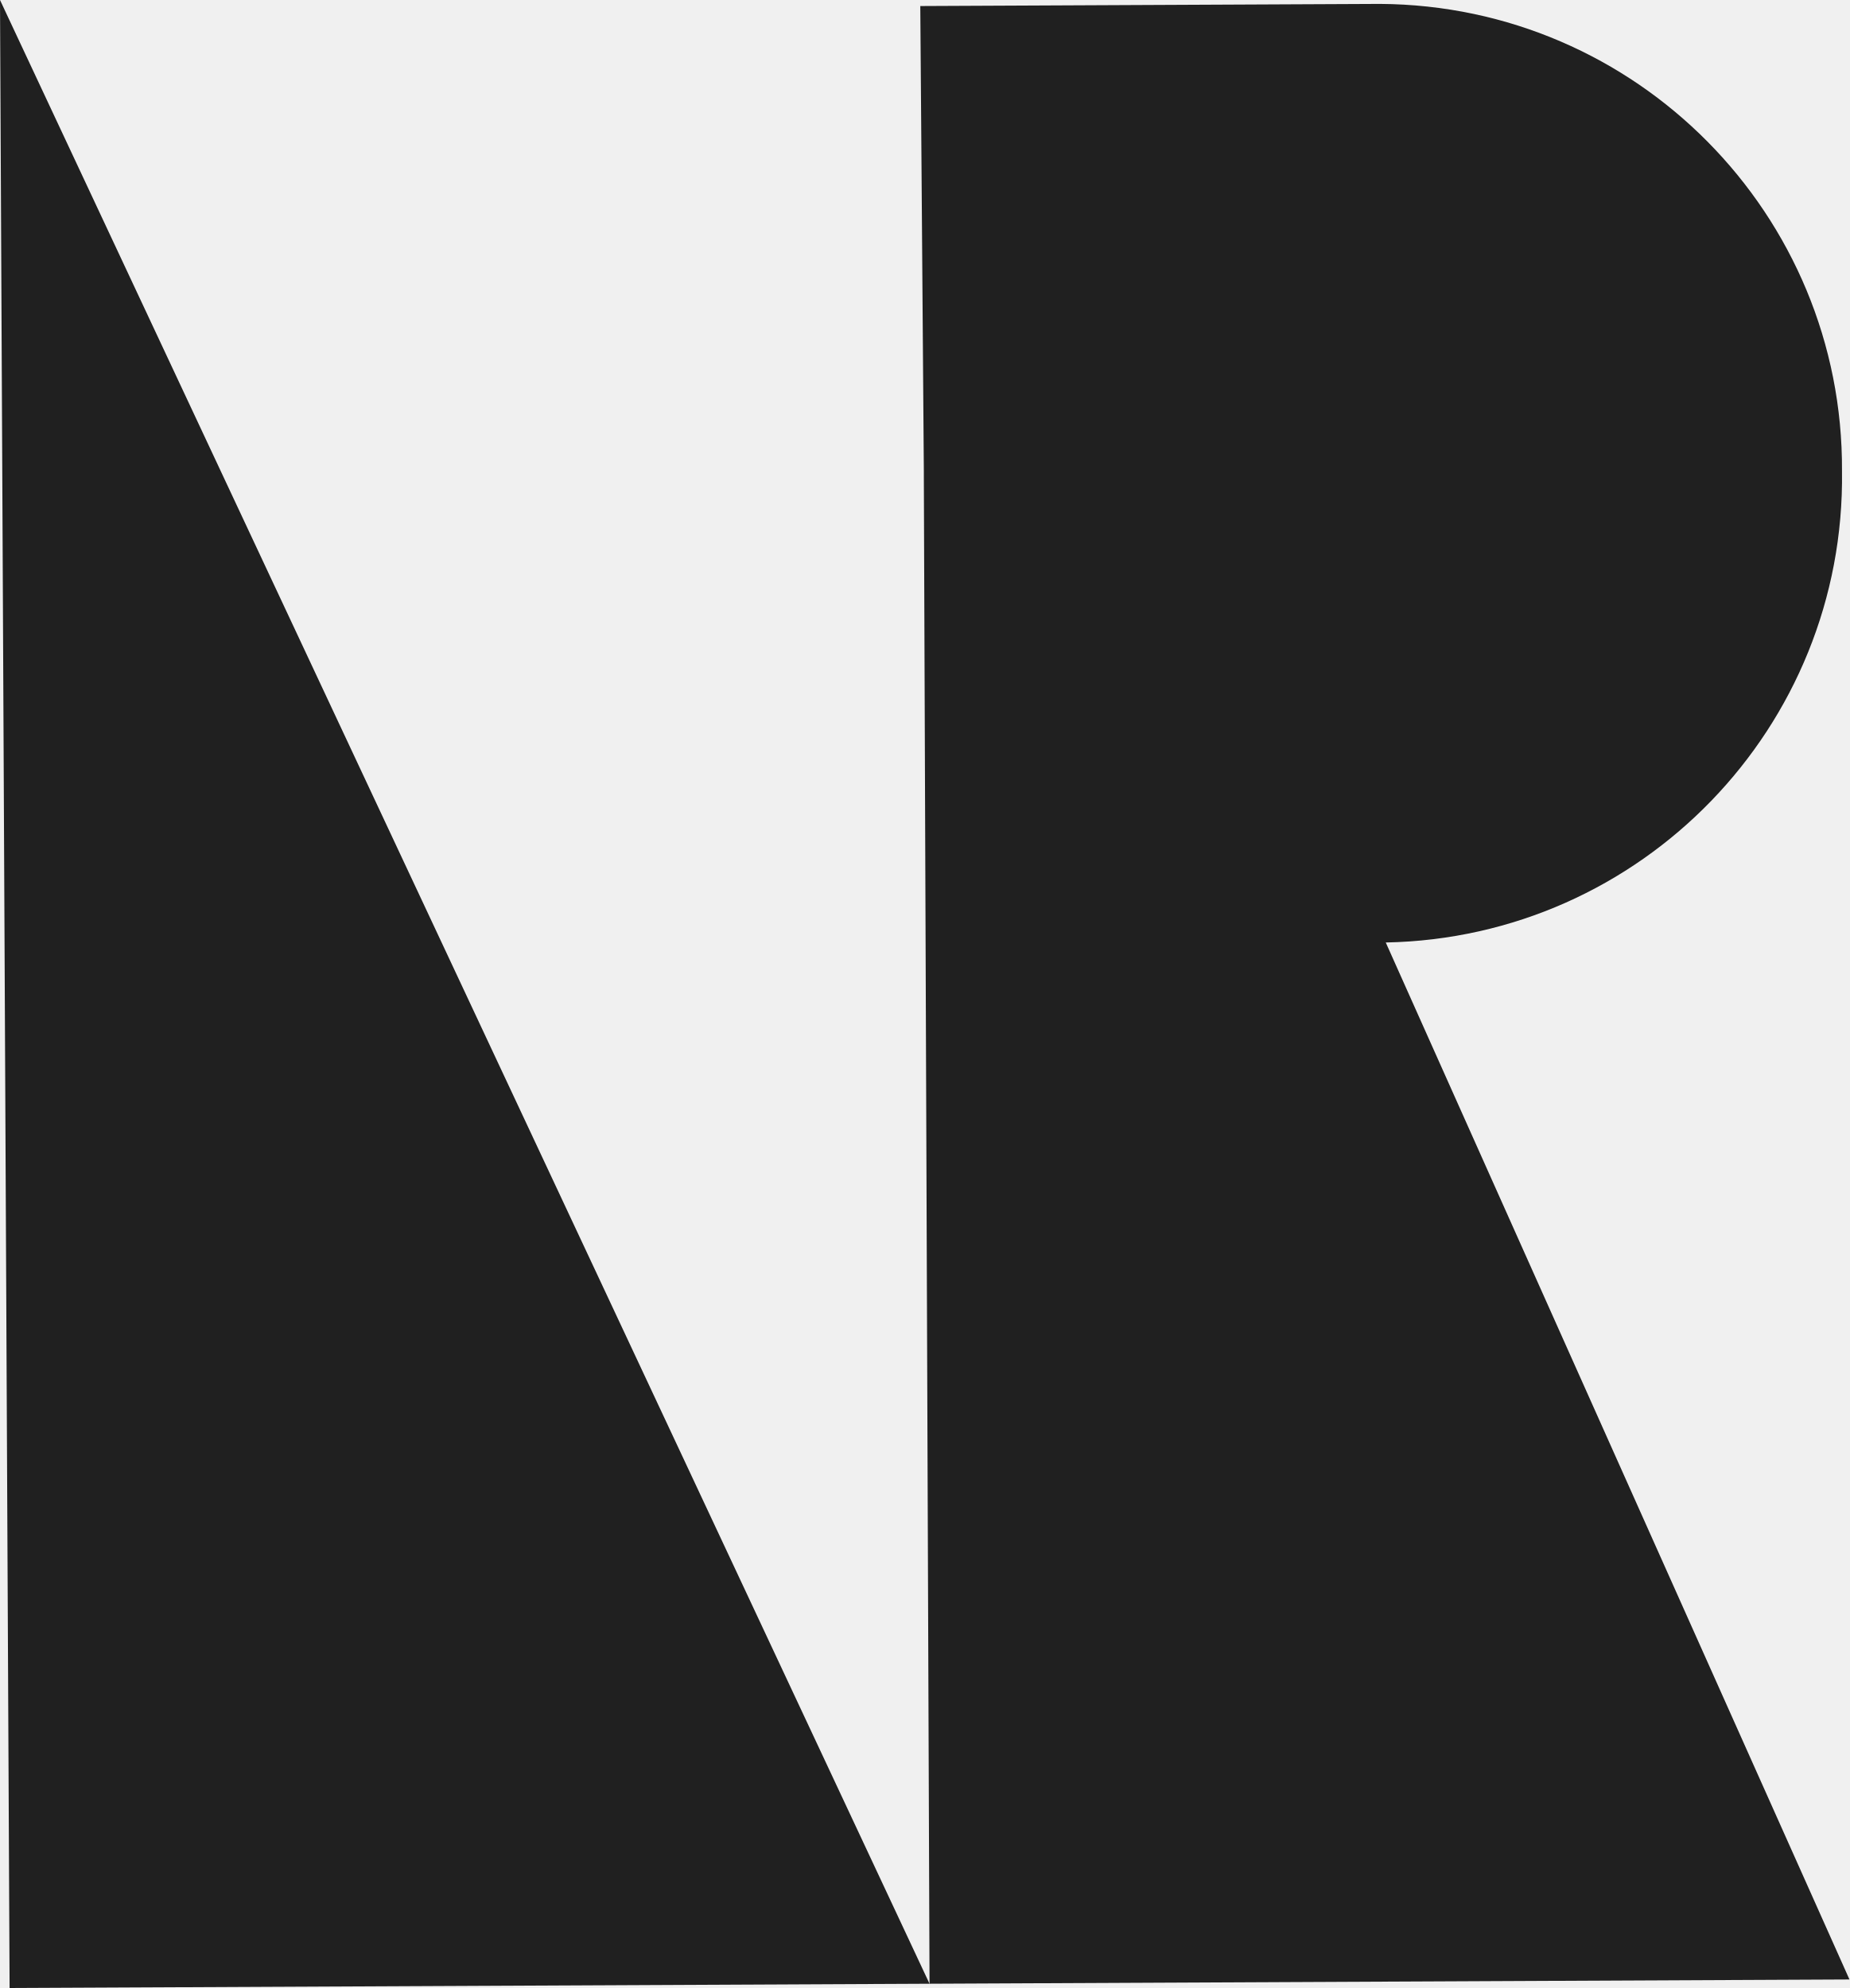
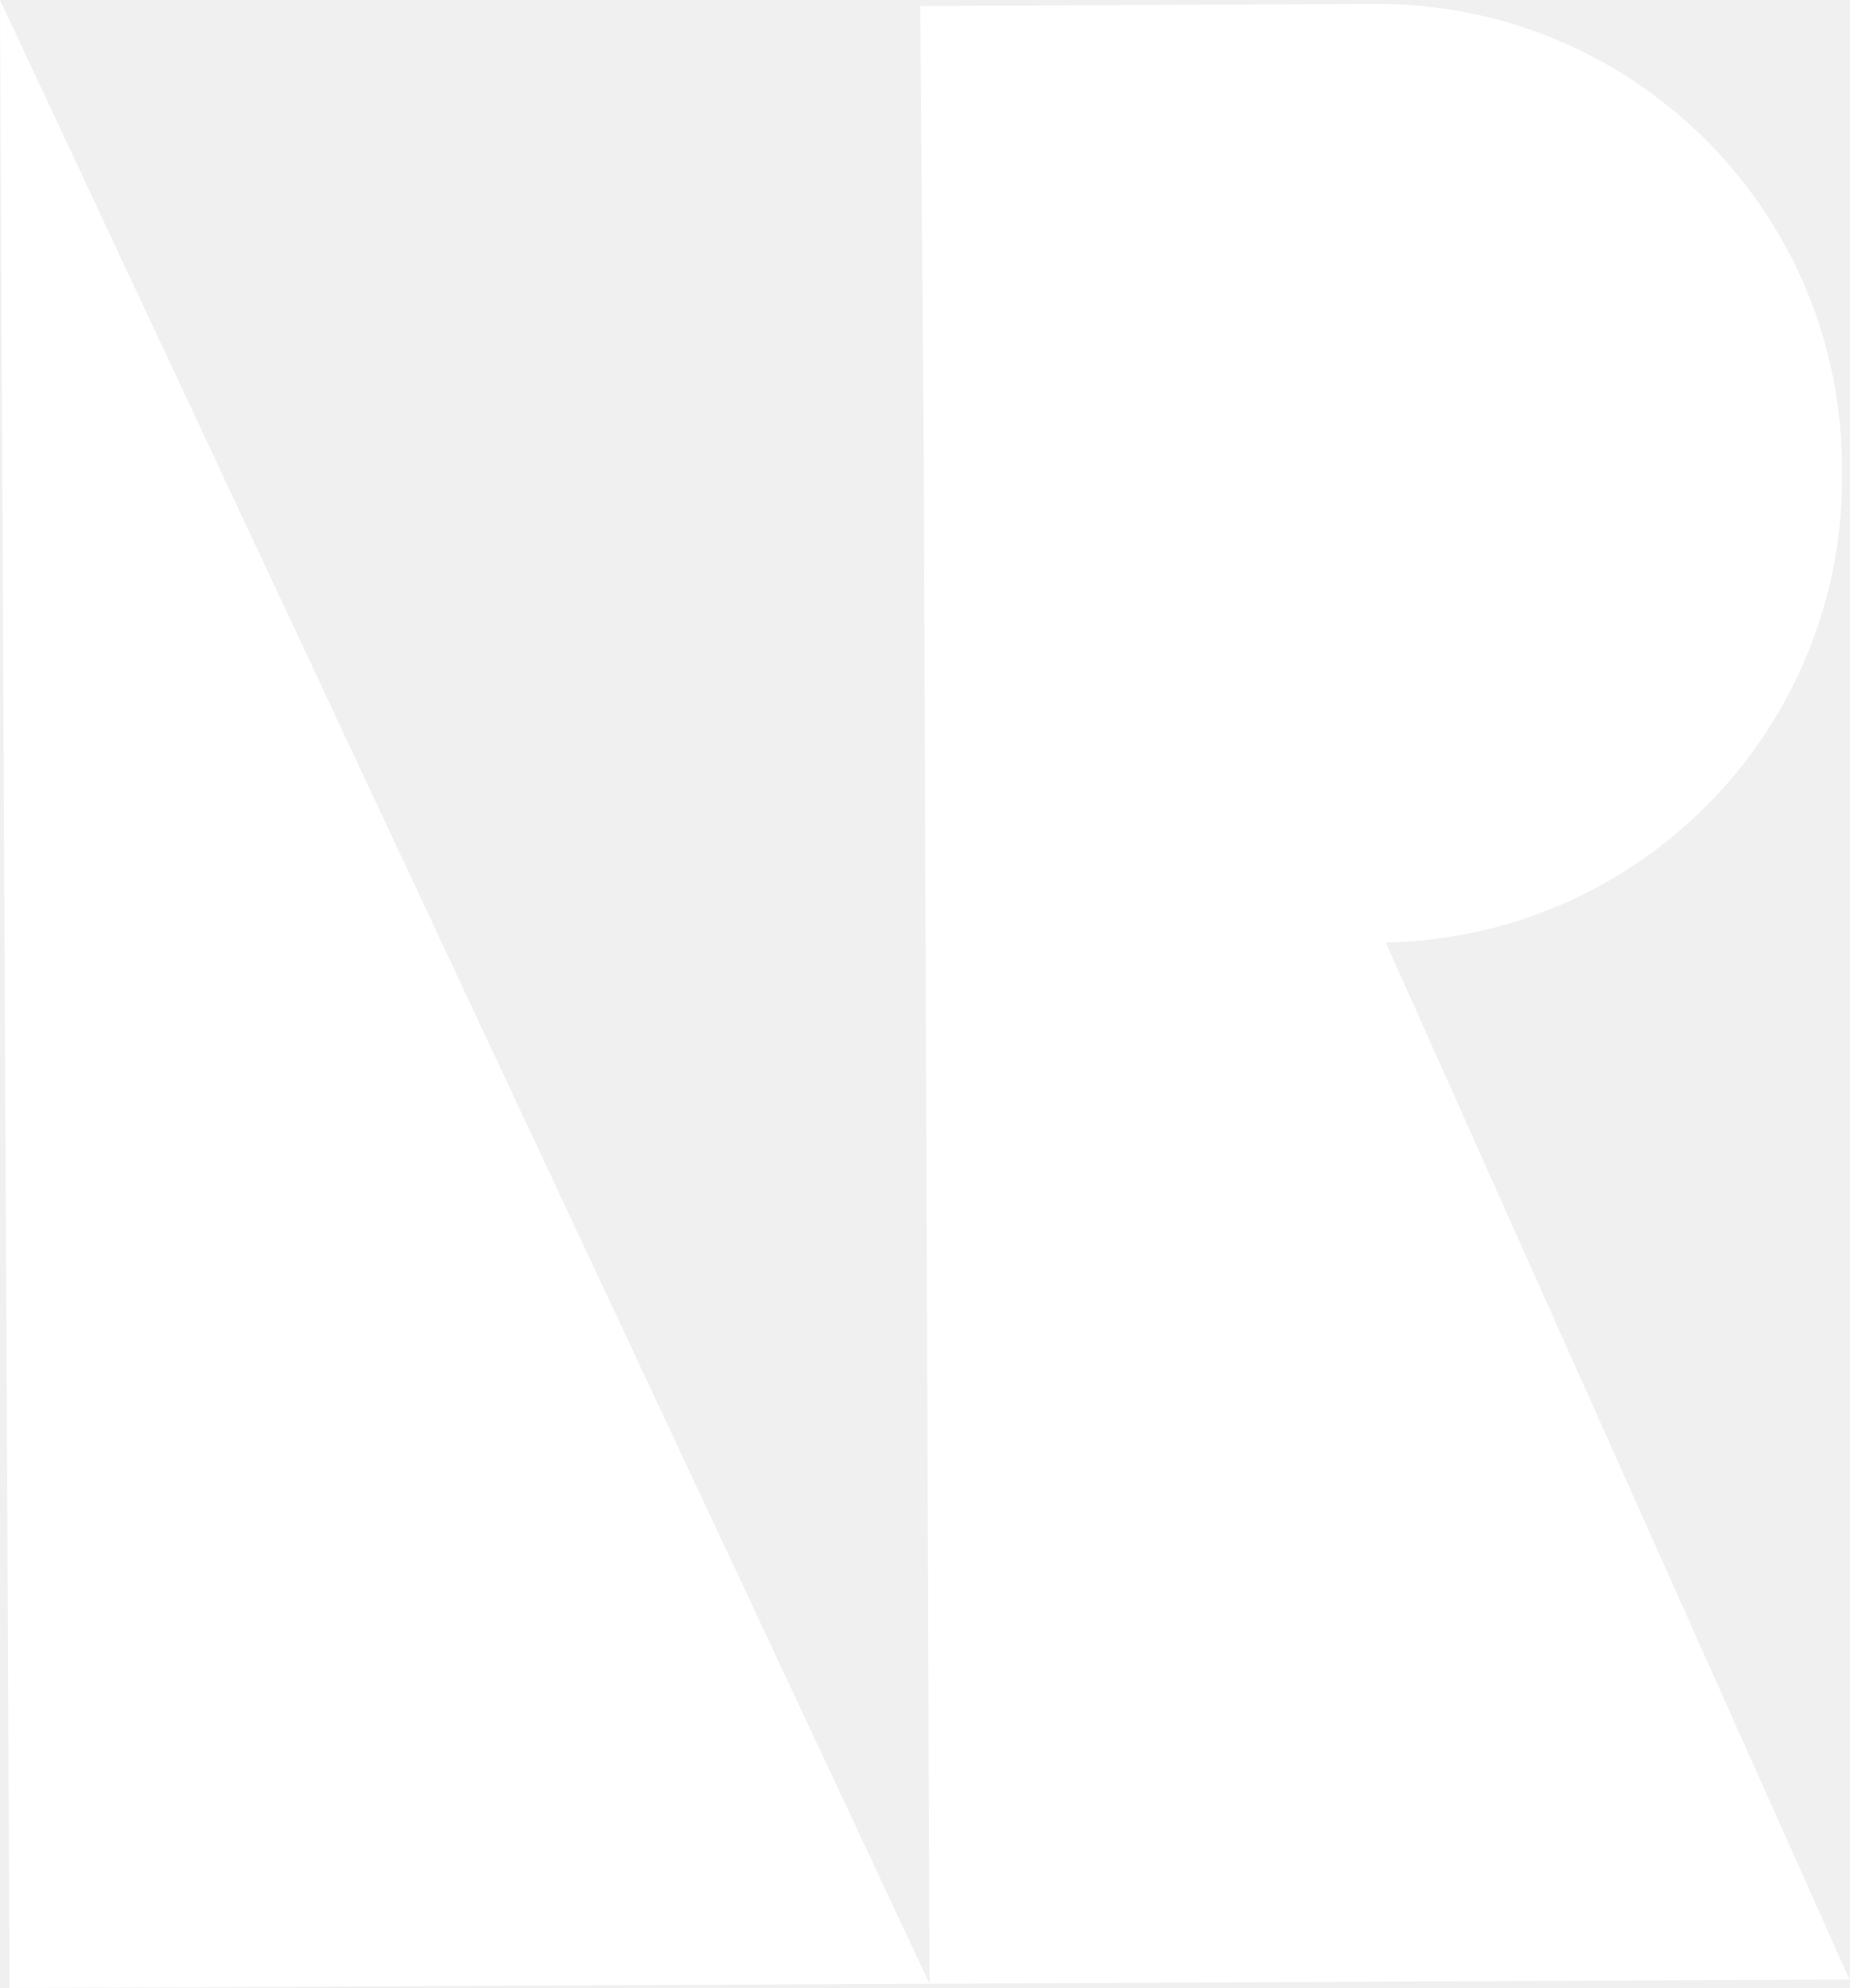
<svg xmlns="http://www.w3.org/2000/svg" id="Calque_2" data-name="Calque 2" width="52.05" height="55.96" viewBox="0 0 52.05 55.96">
  <g id="votre_contenu" data-name="votre contenu">
-     <path id="Tracé_1608" data-name="Tracé 1608" d="M52.05,55.72l-12.94.06-12.95.06L26,13.45v-.19L25.9.17,38.84.11a13.08,13.08,0,0,1,13,13.15A13.09,13.09,0,0,1,39,26.53Z" fill="#202020" />
-     <path id="Tracé_1609" data-name="Tracé 1609" d="M0,0,26.16,55.84.27,55.96Z" fill="#202020" />
+     <path id="Tracé_1608" data-name="Tracé 1608" d="M52.05,55.72l-12.94.06-12.95.06L26,13.45v-.19L25.9.17,38.84.11a13.08,13.08,0,0,1,13,13.15A13.09,13.09,0,0,1,39,26.53Z" fill="#FFF" />
+     <path id="Tracé_1609" data-name="Tracé 1609" d="M0,0,26.16,55.84.27,55.96Z" fill="#FFF" />
  </g>
</svg>
